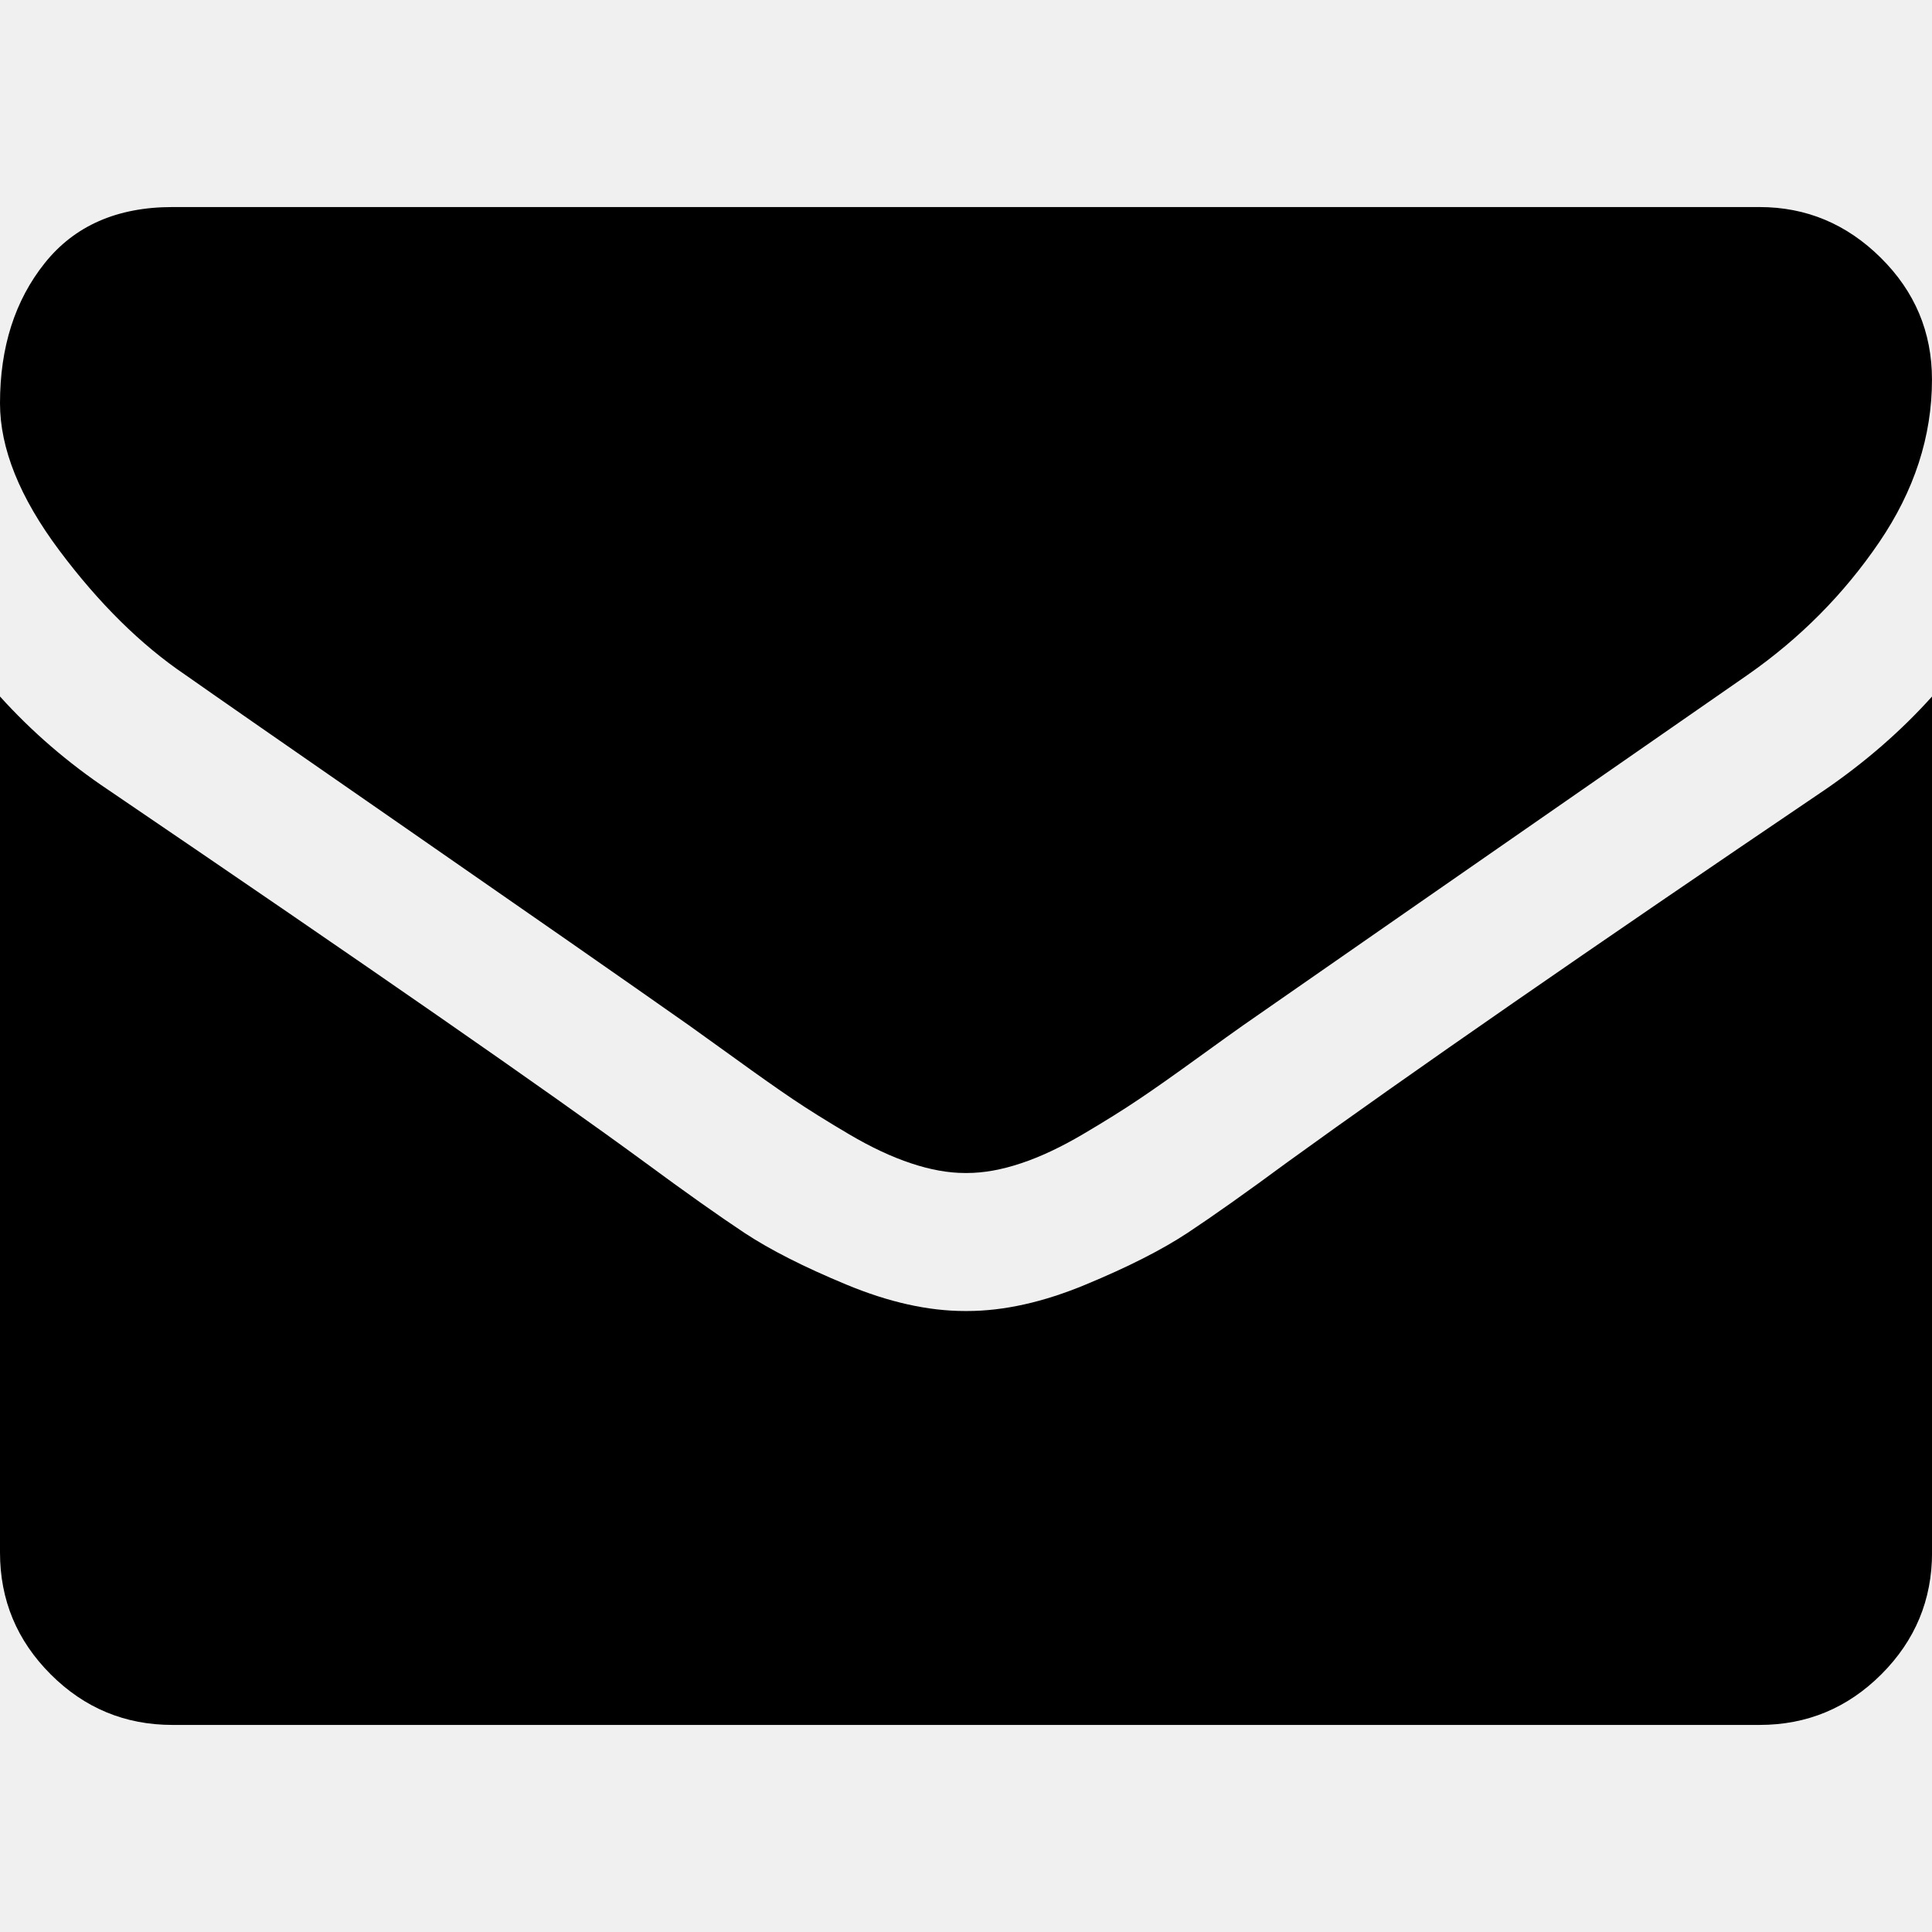
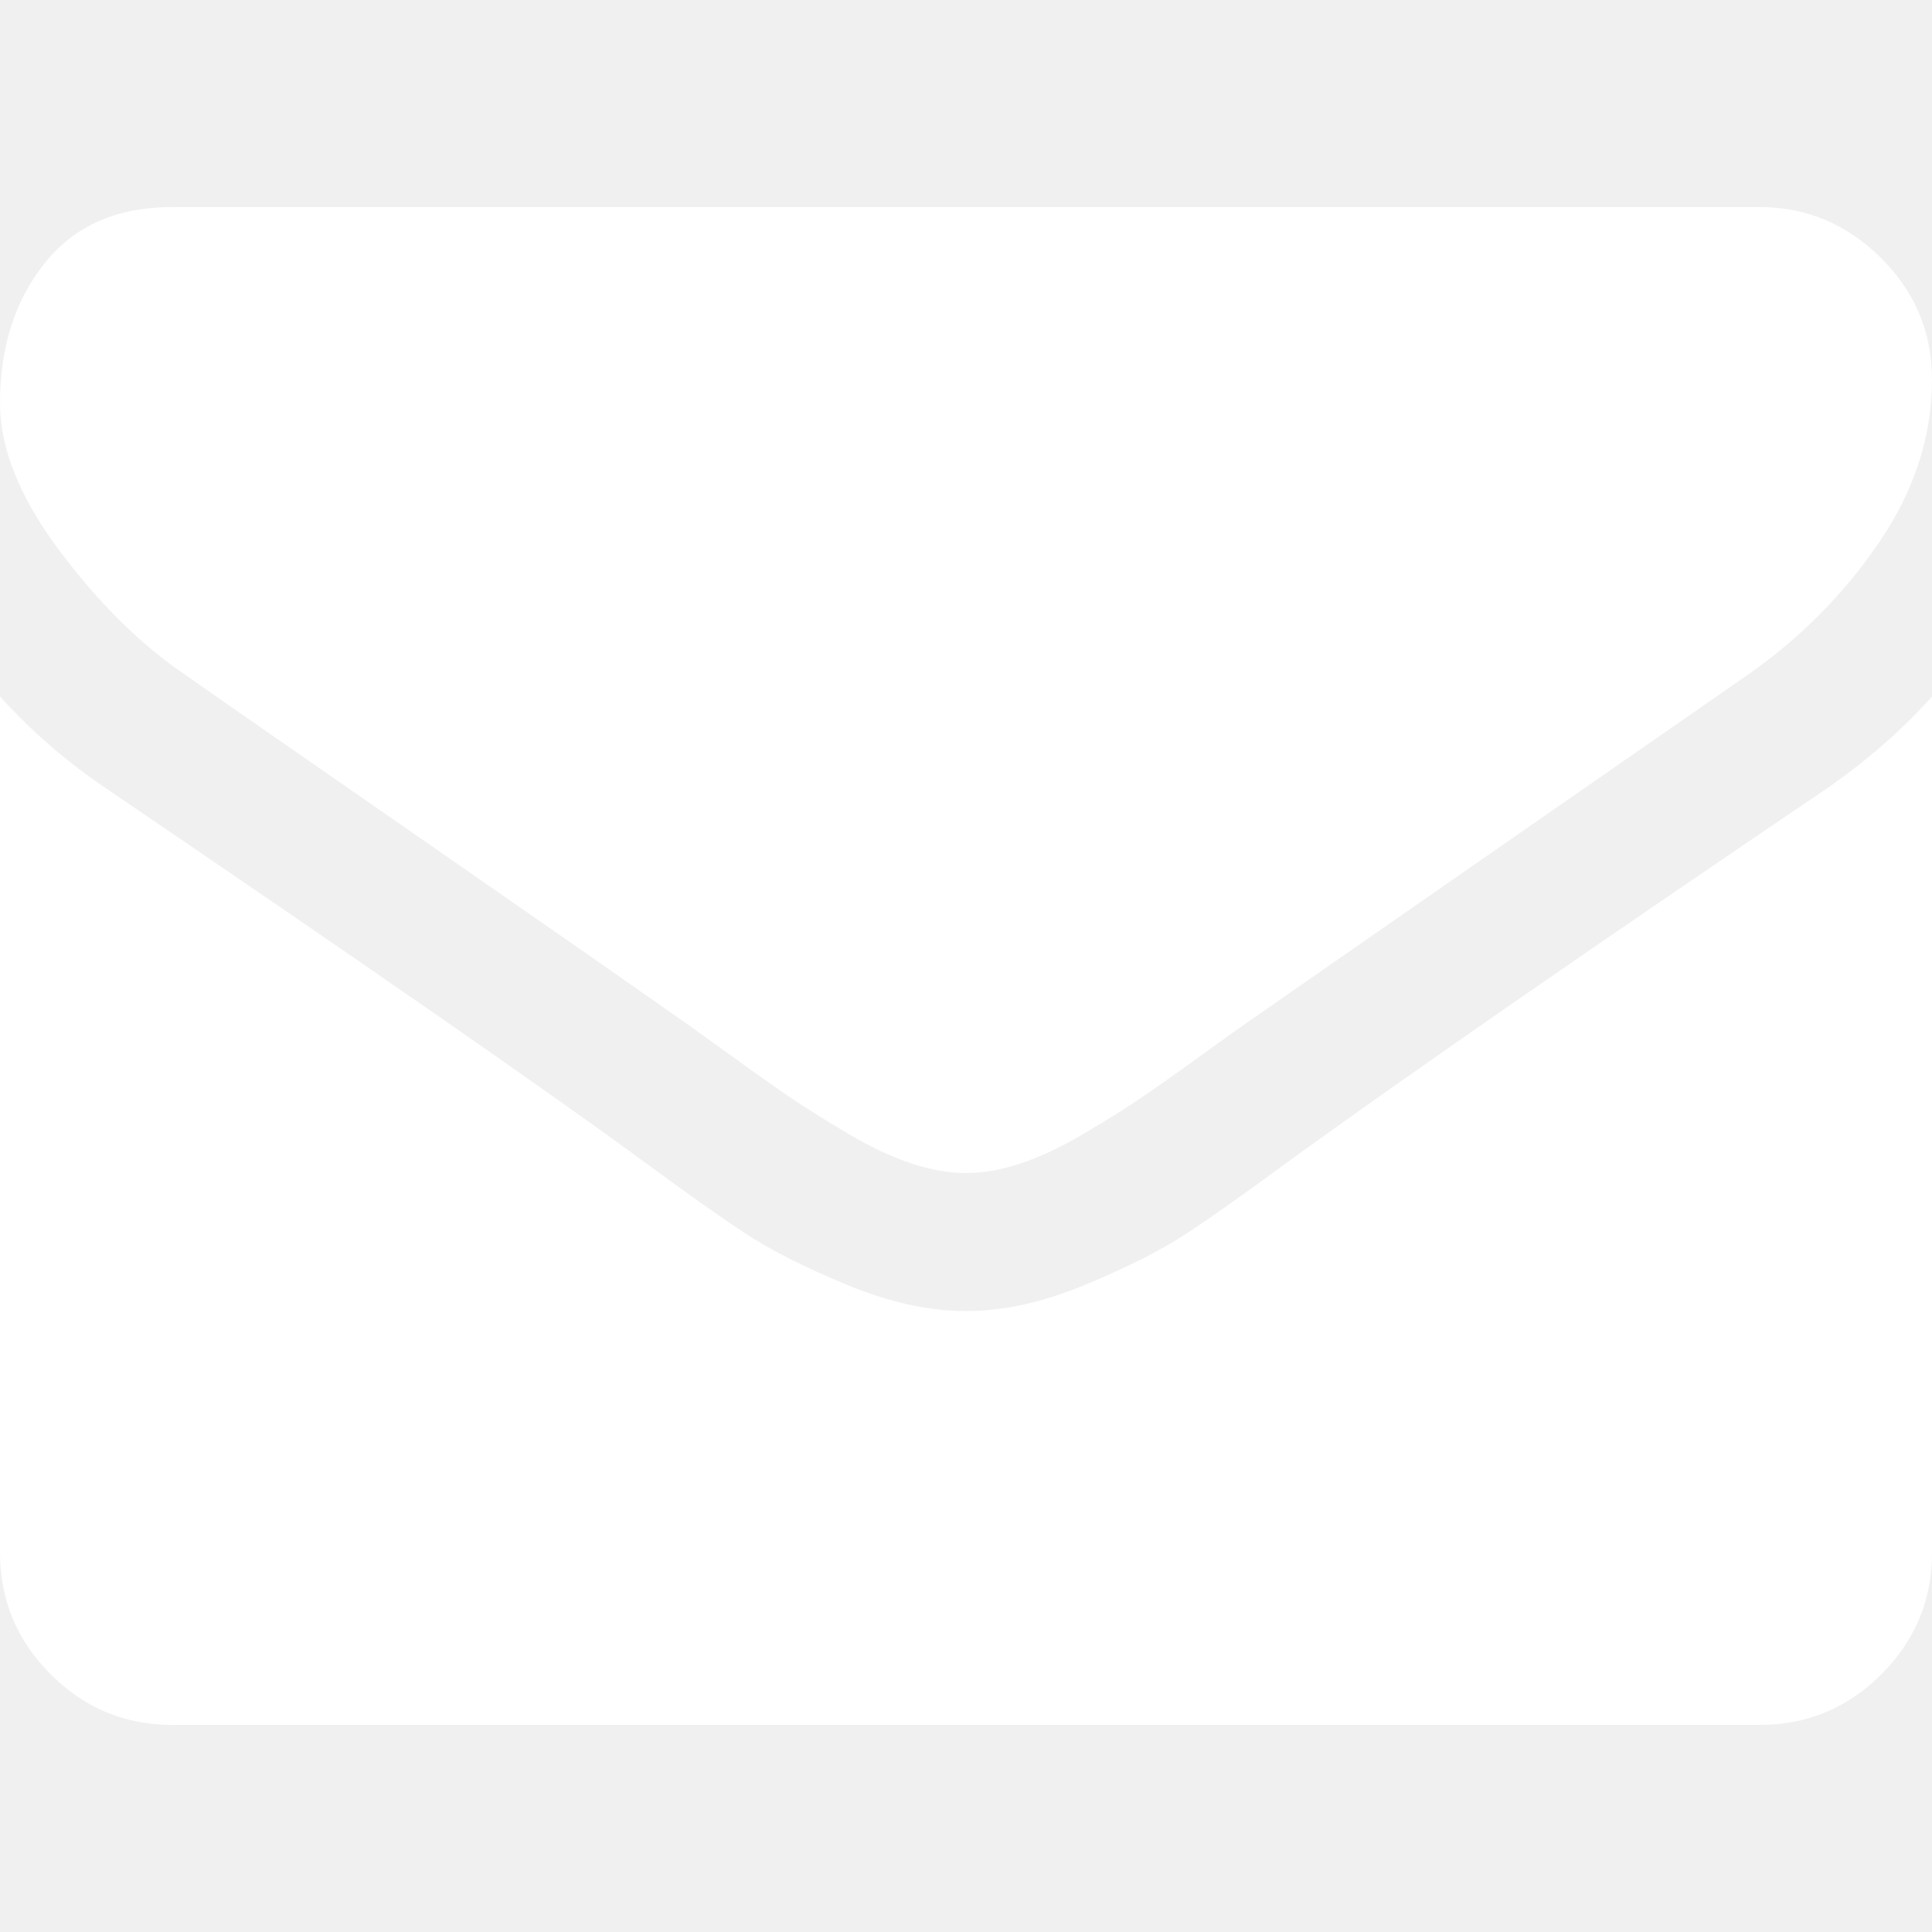
- <svg xmlns="http://www.w3.org/2000/svg" width="511.626" height="511.626">
+ <svg xmlns="http://www.w3.org/2000/svg" fill="white" width="511.626" height="511.626">
  <path d="M49.1 178.73c6.48 4.57 26 18.13 58.53 40.68 32.55 22.57 57.5 39.93 74.8 52.1 1.9 1.35 5.95 4.25 12.14 8.72 6.18 4.48 11.32 8.1 15.4 10.85 4.1 2.76 9.06 5.86 14.86 9.28 5.8 3.42 11.28 6 16.42 7.7 5.14 1.72 9.9 2.57 14.28 2.57H256.1c4.38 0 9.14-.85 14.28-2.57 5.13-1.7 10.6-4.28 16.4-7.7 5.82-3.43 10.77-6.52 14.86-9.28 4.1-2.75 9.23-6.37 15.42-10.85 6.18-4.47 10.23-7.37 12.13-8.7 17.5-12.2 62.04-43.12 133.6-92.8 13.9-9.7 25.5-21.4 34.83-35.1 9.33-13.7 14-28.08 14-43.12 0-12.56-4.53-23.32-13.57-32.26-9.04-8.95-19.75-13.42-32.12-13.42H45.68c-14.66 0-25.93 4.95-33.83 14.84C3.95 79.56 0 91.93 0 106.78c0 12 5.24 24.98 15.7 38.97 10.47 14 21.6 25 33.4 32.98zM483.07 209.28c-62.42 42.25-109.82 75.08-142.17 98.5-10.85 8-19.65 14.23-26.4 18.7-6.77 4.47-15.76 9.04-27 13.7-11.22 4.67-21.7 7-31.4 7H255.53c-9.7 0-20.18-2.33-31.4-7-11.24-4.66-20.23-9.23-27-13.7-6.74-4.47-15.55-10.7-26.4-18.7-25.7-18.85-73-51.68-141.9-98.5C18 202.05 8.4 193.75 0 184.44v226.68c0 12.57 4.47 23.32 13.42 32.27 8.94 8.94 19.7 13.4 32.26 13.4h420.27c12.56 0 23.3-4.46 32.26-13.4 8.96-8.96 13.43-19.7 13.43-32.28V184.44c-8.2 9.13-17.7 17.4-28.56 24.84z" />
</svg>
